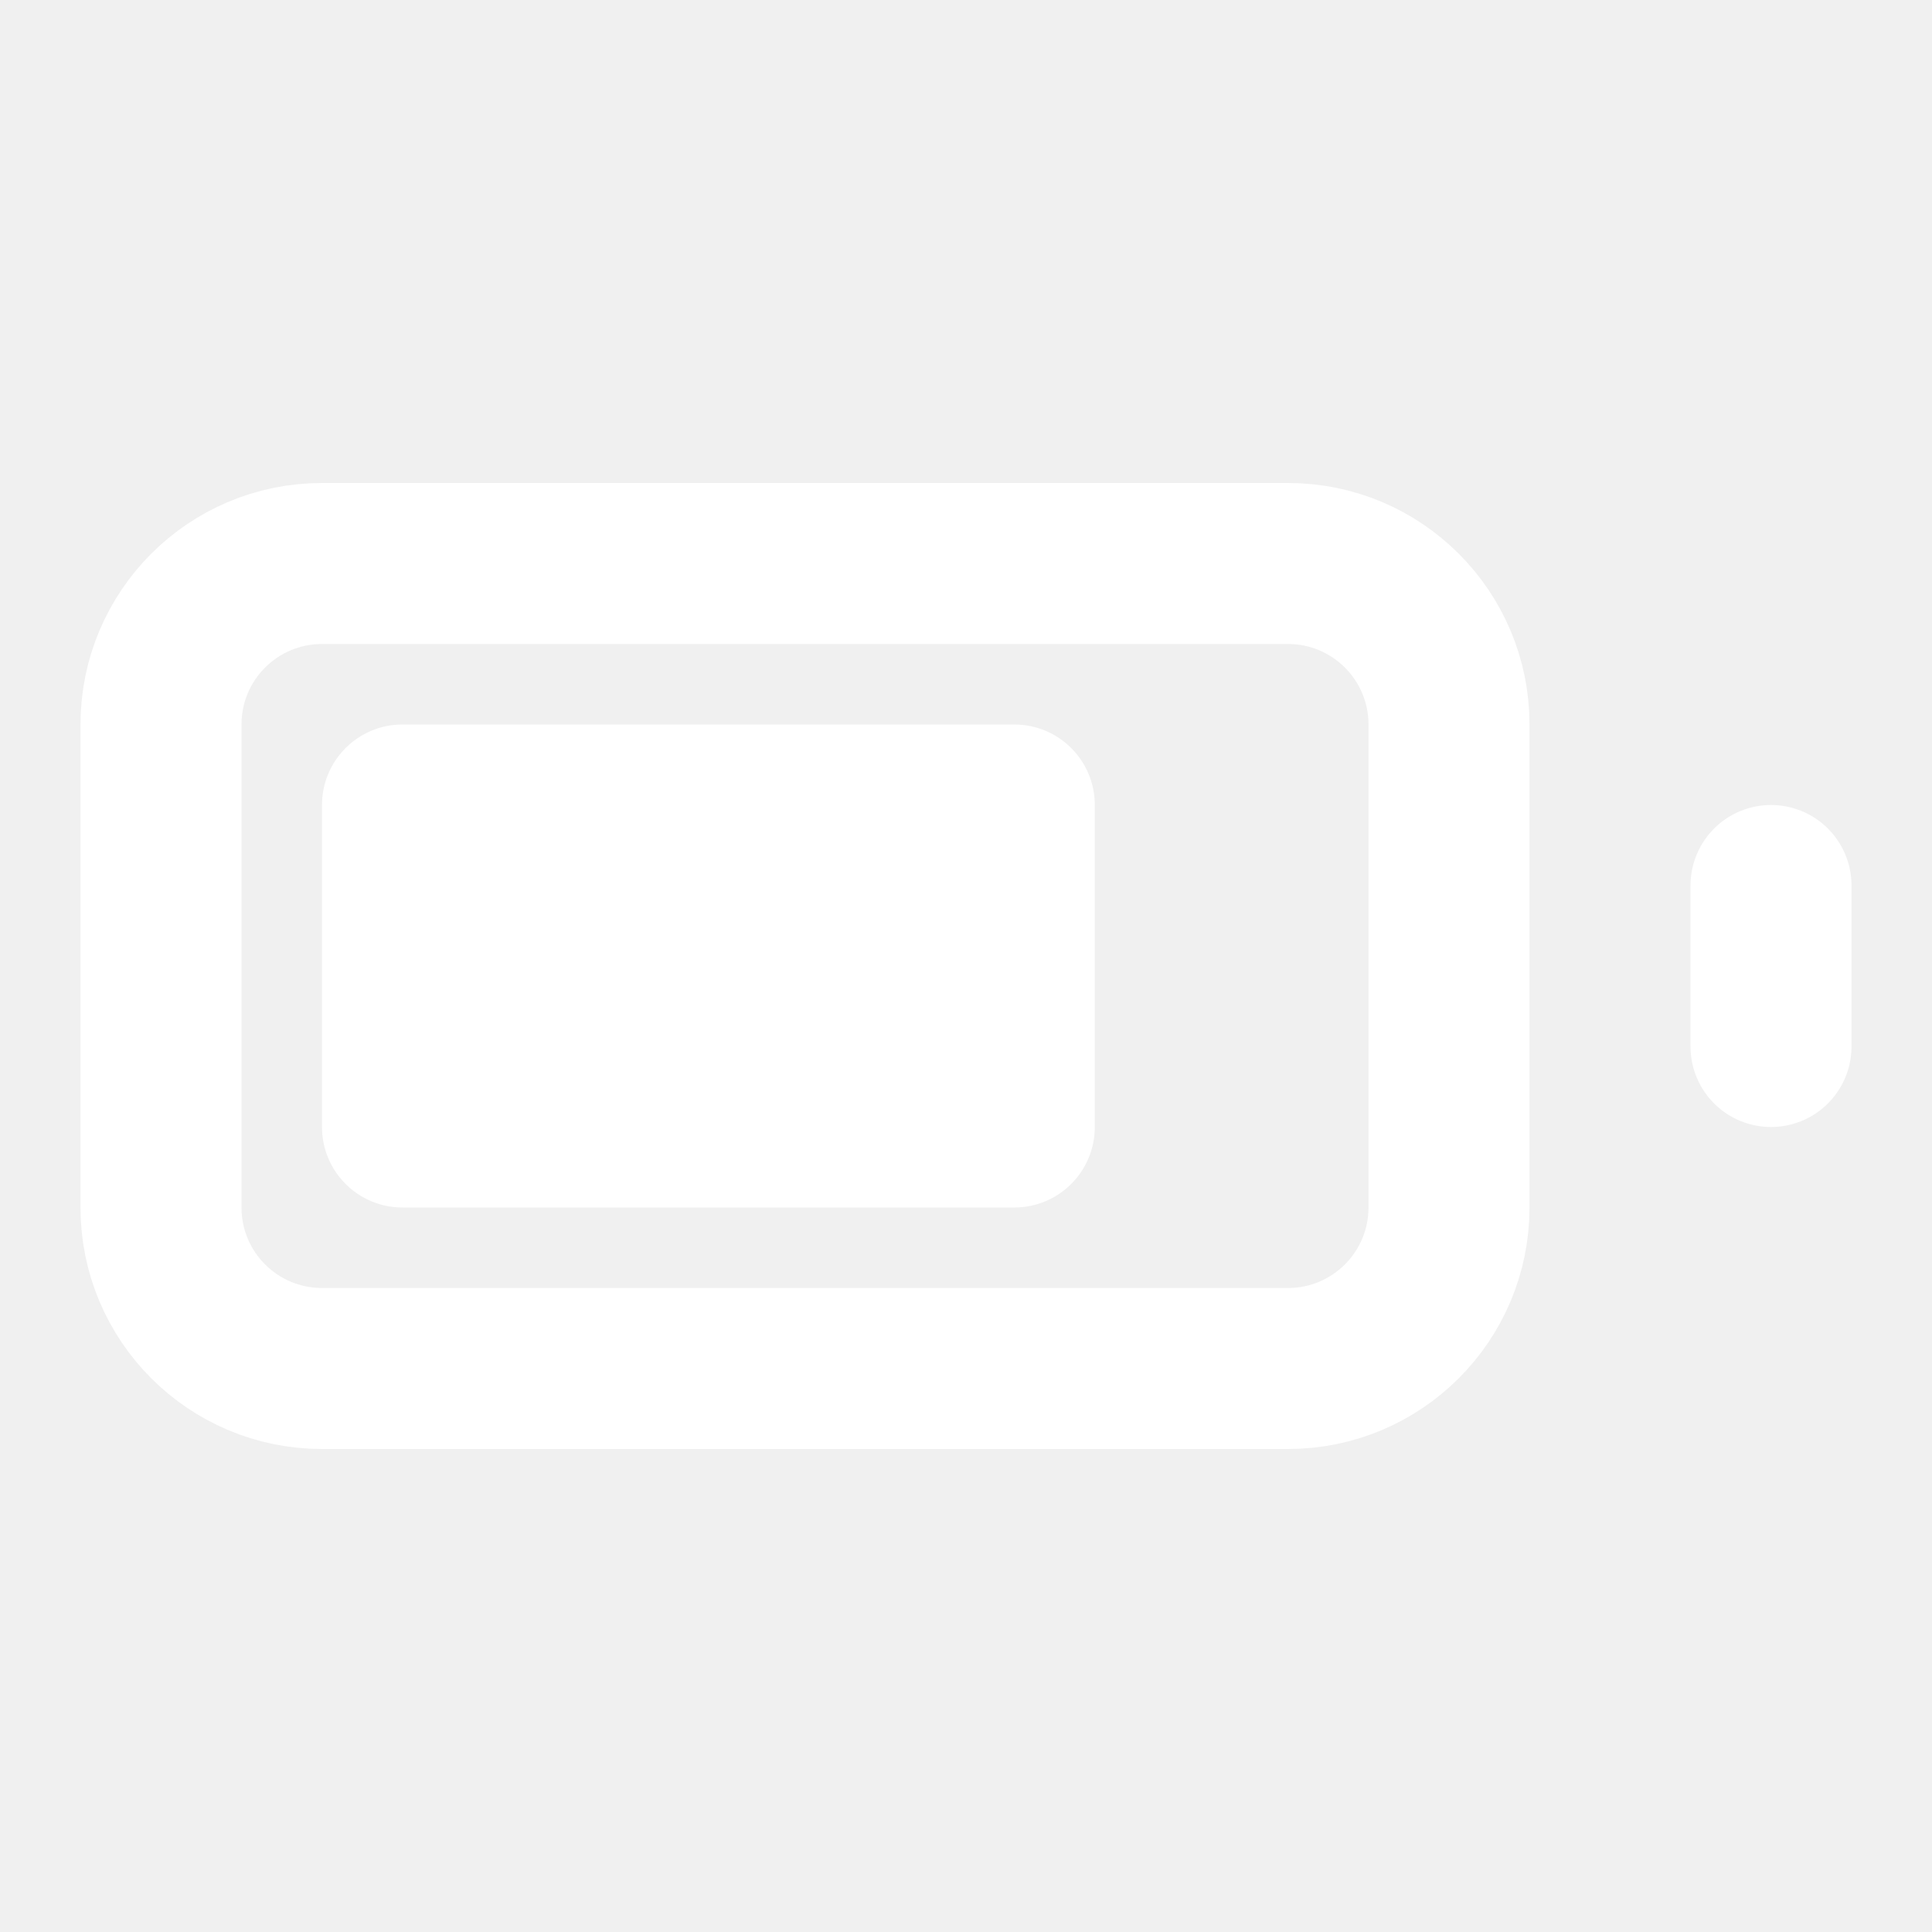
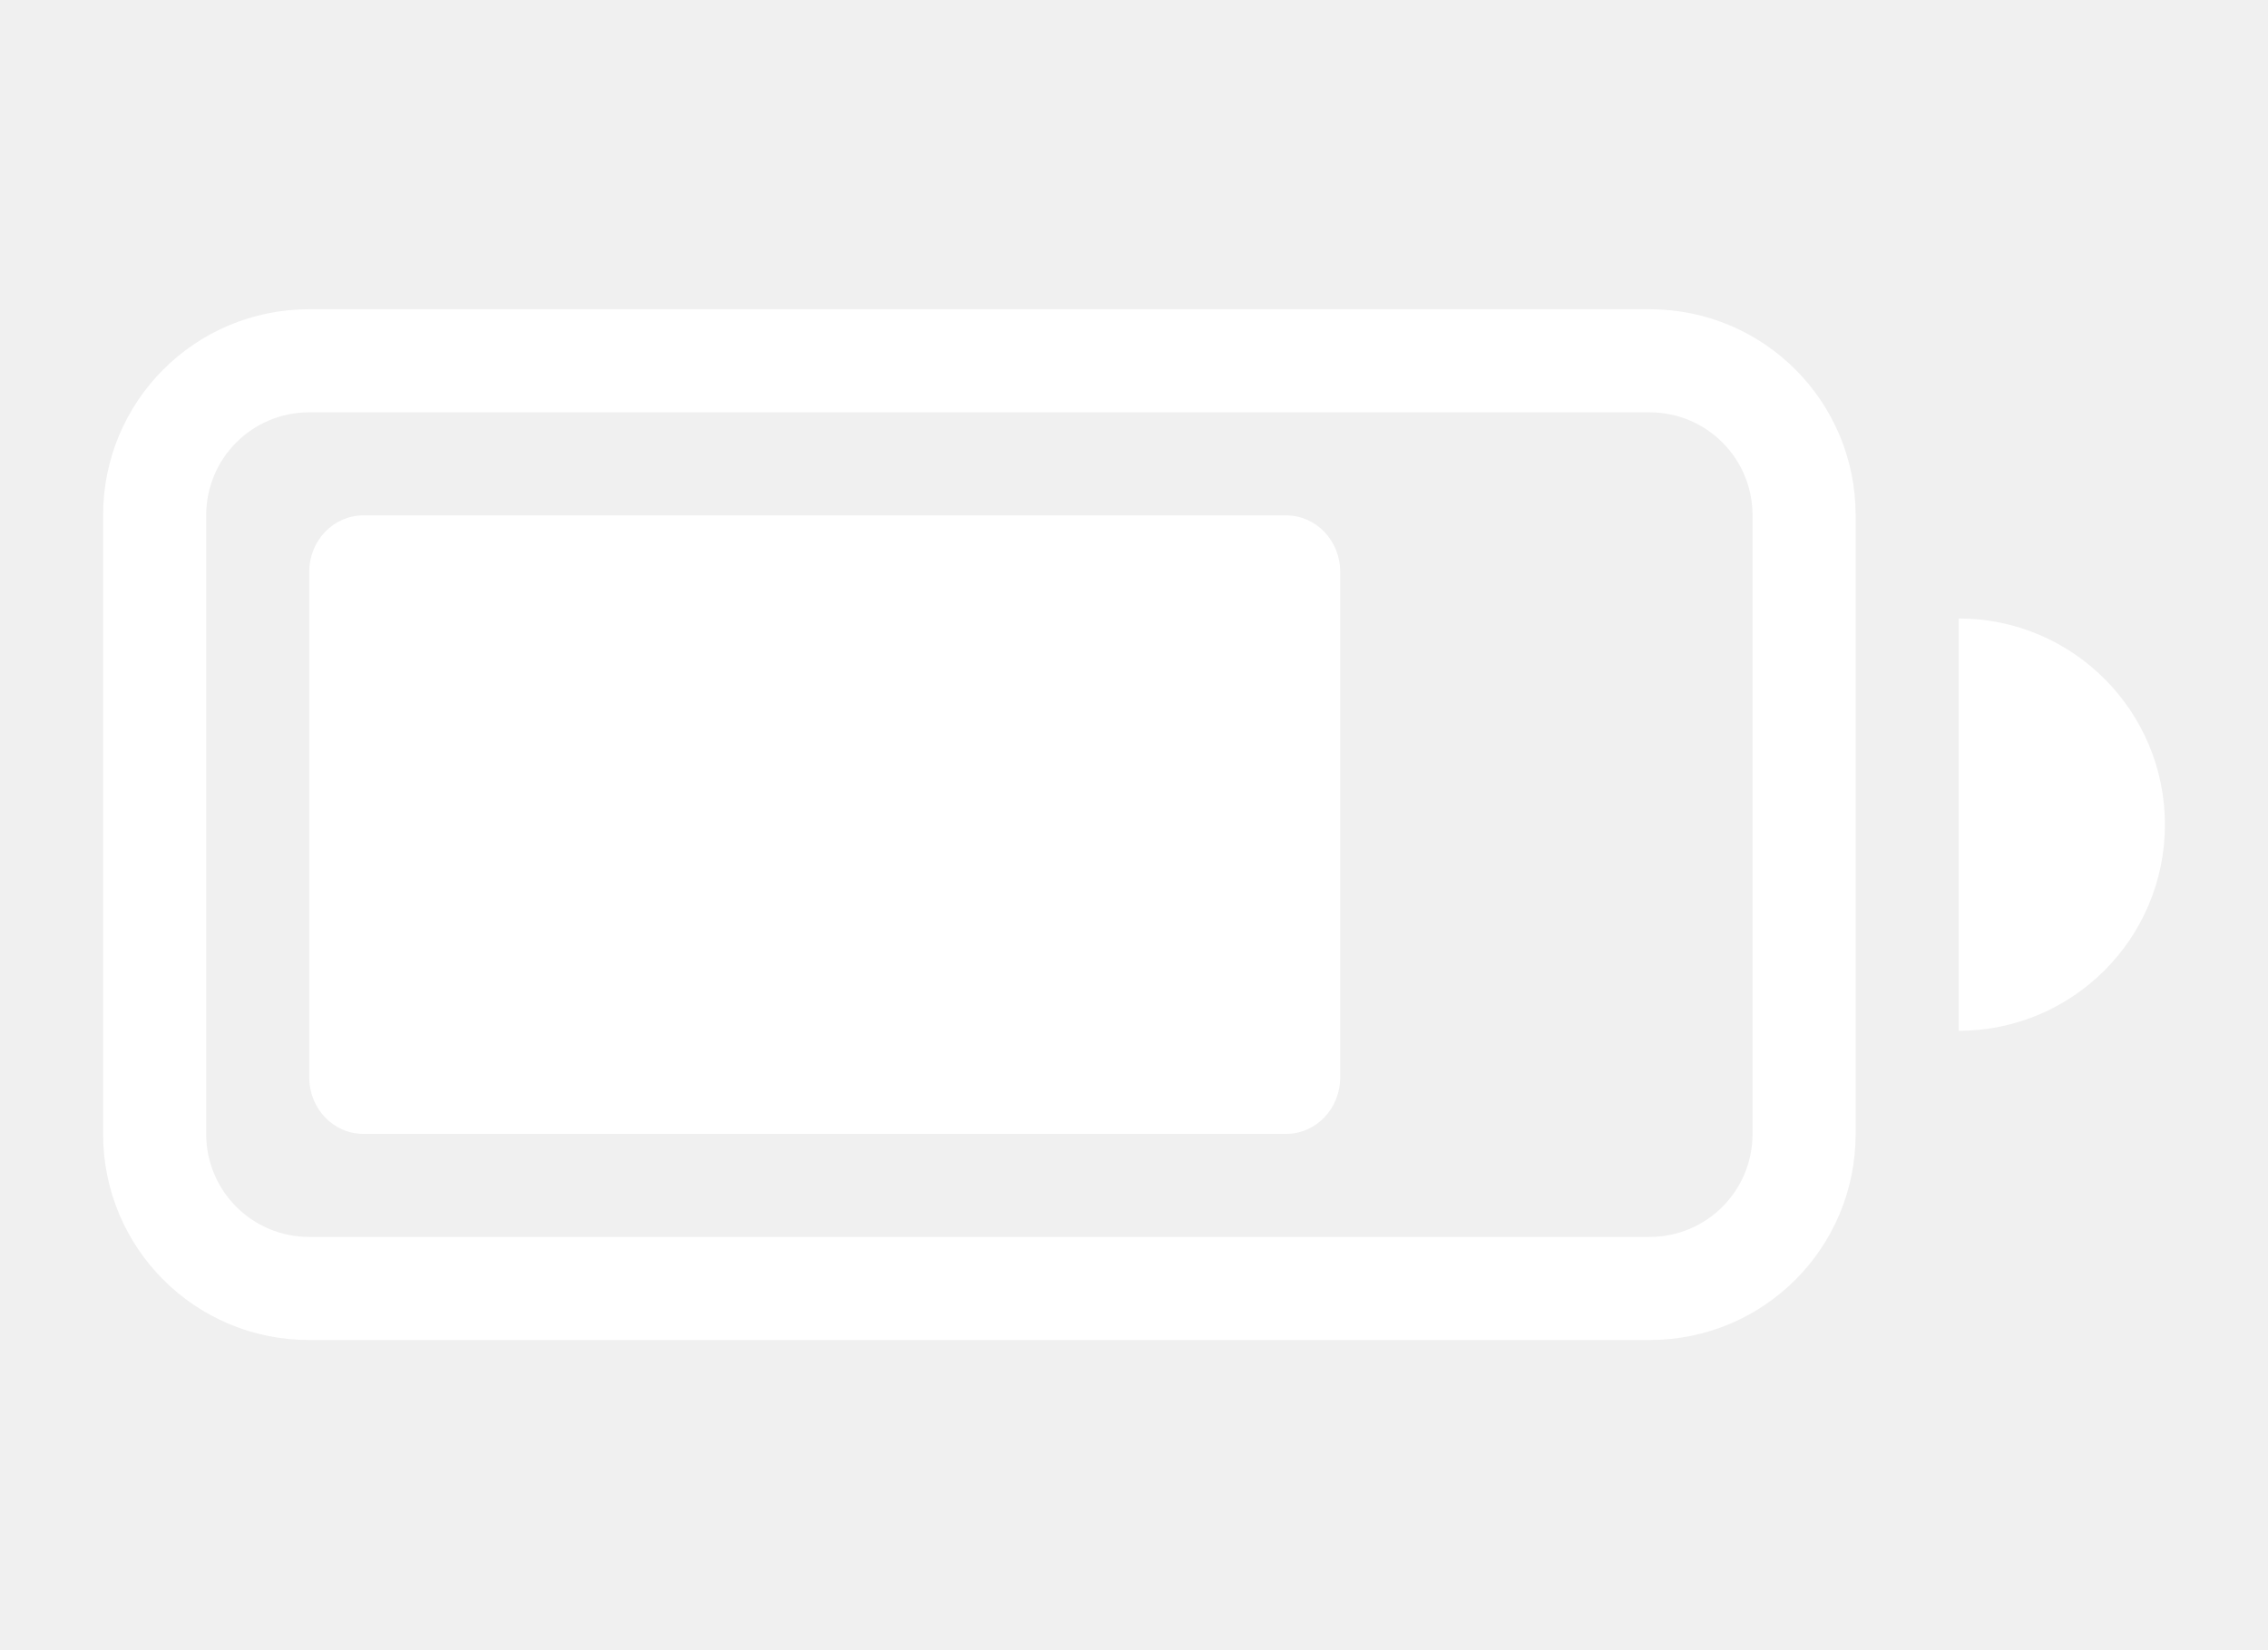
- <svg xmlns="http://www.w3.org/2000/svg" width="16" height="16" viewBox="0 0 24 24" fill="none" stroke="#ffffff" stroke-width="2" stroke-linecap="round" stroke-linejoin="round">
-   <rect x="2" y="7" width="16" height="10" rx="2" />
-   <line x1="22" y1="11" x2="22" y2="13" />
-   <rect x="4" y="9" width="9.6" height="6" rx="1" fill="#ffffff" stroke="none" />
+ <svg xmlns="http://www.w3.org/2000/svg" width="22" height="16" enable-background="new" version="1.1">
+   <g transform="translate(1)" fill="#FFFFFF" fill-rule="evenodd">
+     <rect x="2" y="5" width="10" height="6" rx=".524" ry=".546" style="paint-order:stroke fill markers" />
+     <path d="m2 3c-1.108 0-2 0.892-2 2v6c0 1.108 0.892 2 2 2h13c1.108 0 2-0.892 2-2v-6c0-1.108-0.892-2-2-2zm0 1h13c0.554 0 1 0.446 1 1v6c0 0.554-0.446 1-1 1h-13c-0.554 0-1-0.446-1-1v-6c0-0.554 0.446-1 1-1z" enable-background="new" style="paint-order:stroke fill markers" />
+     <path d="m18 6v4a2 2 0 0 0 2-2 2 2 0 0 0-2-2z" enable-background="new" style="paint-order:stroke fill markers" />
+   </g>
</svg>
